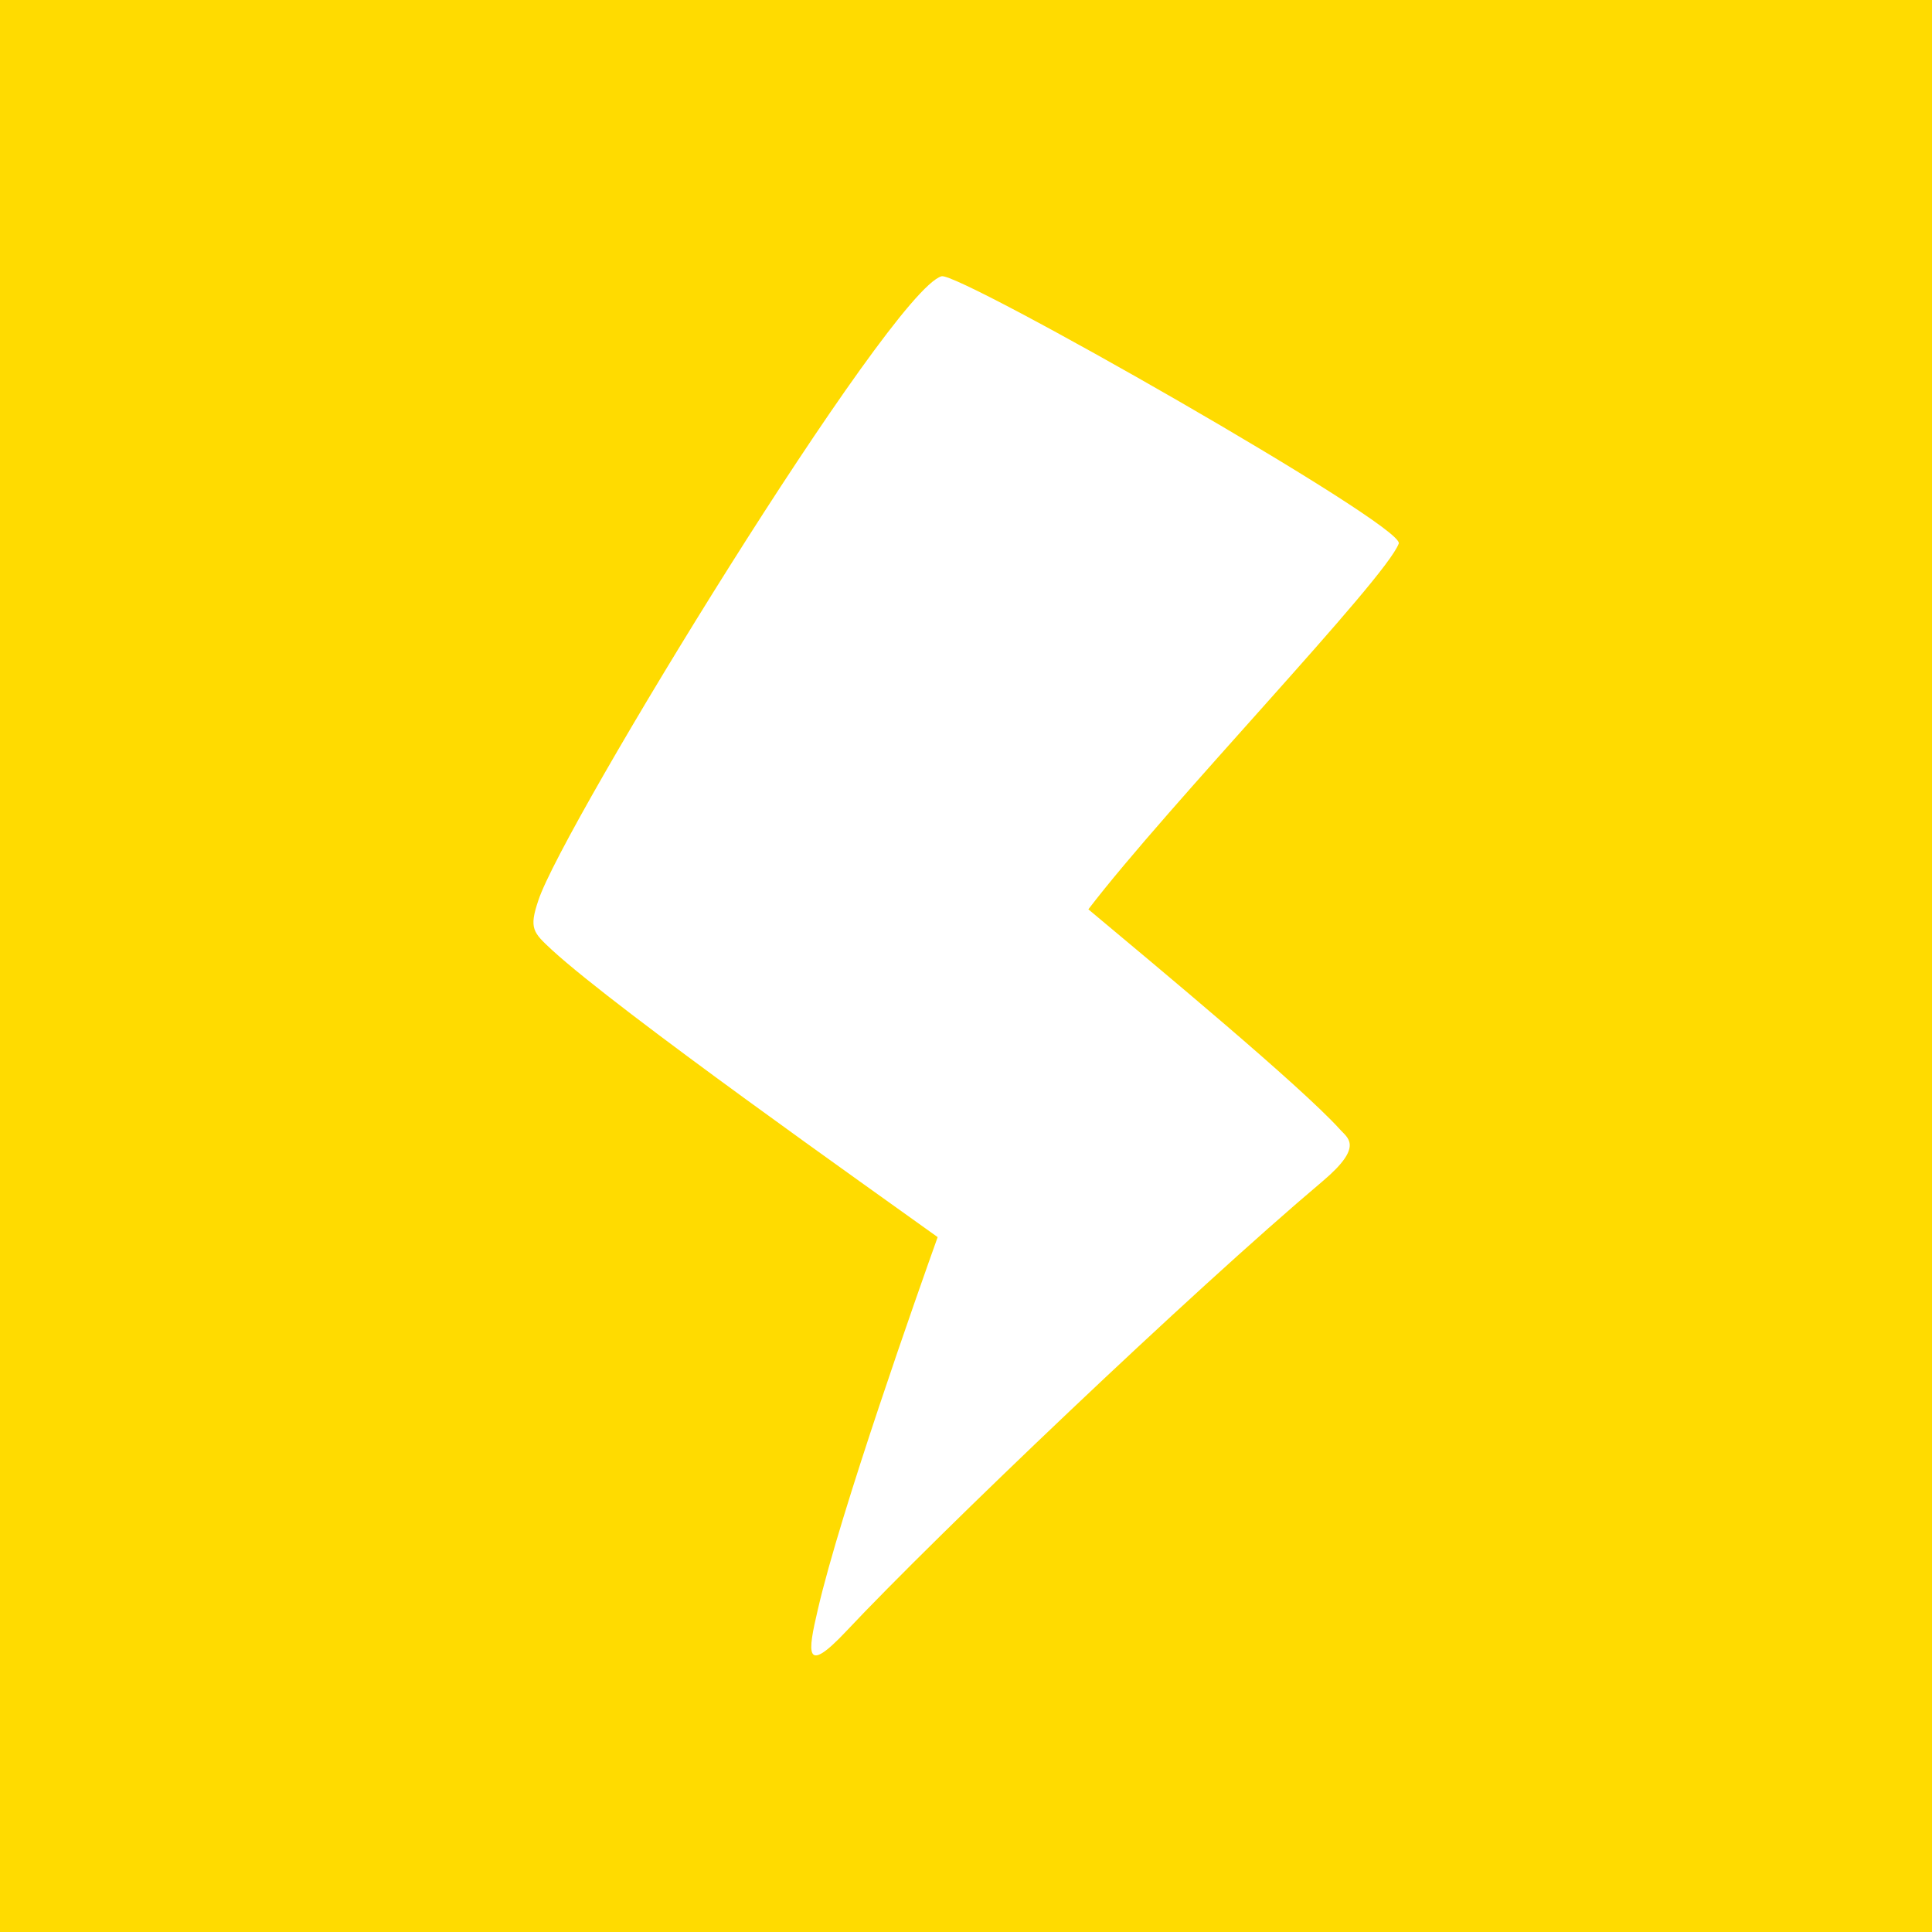
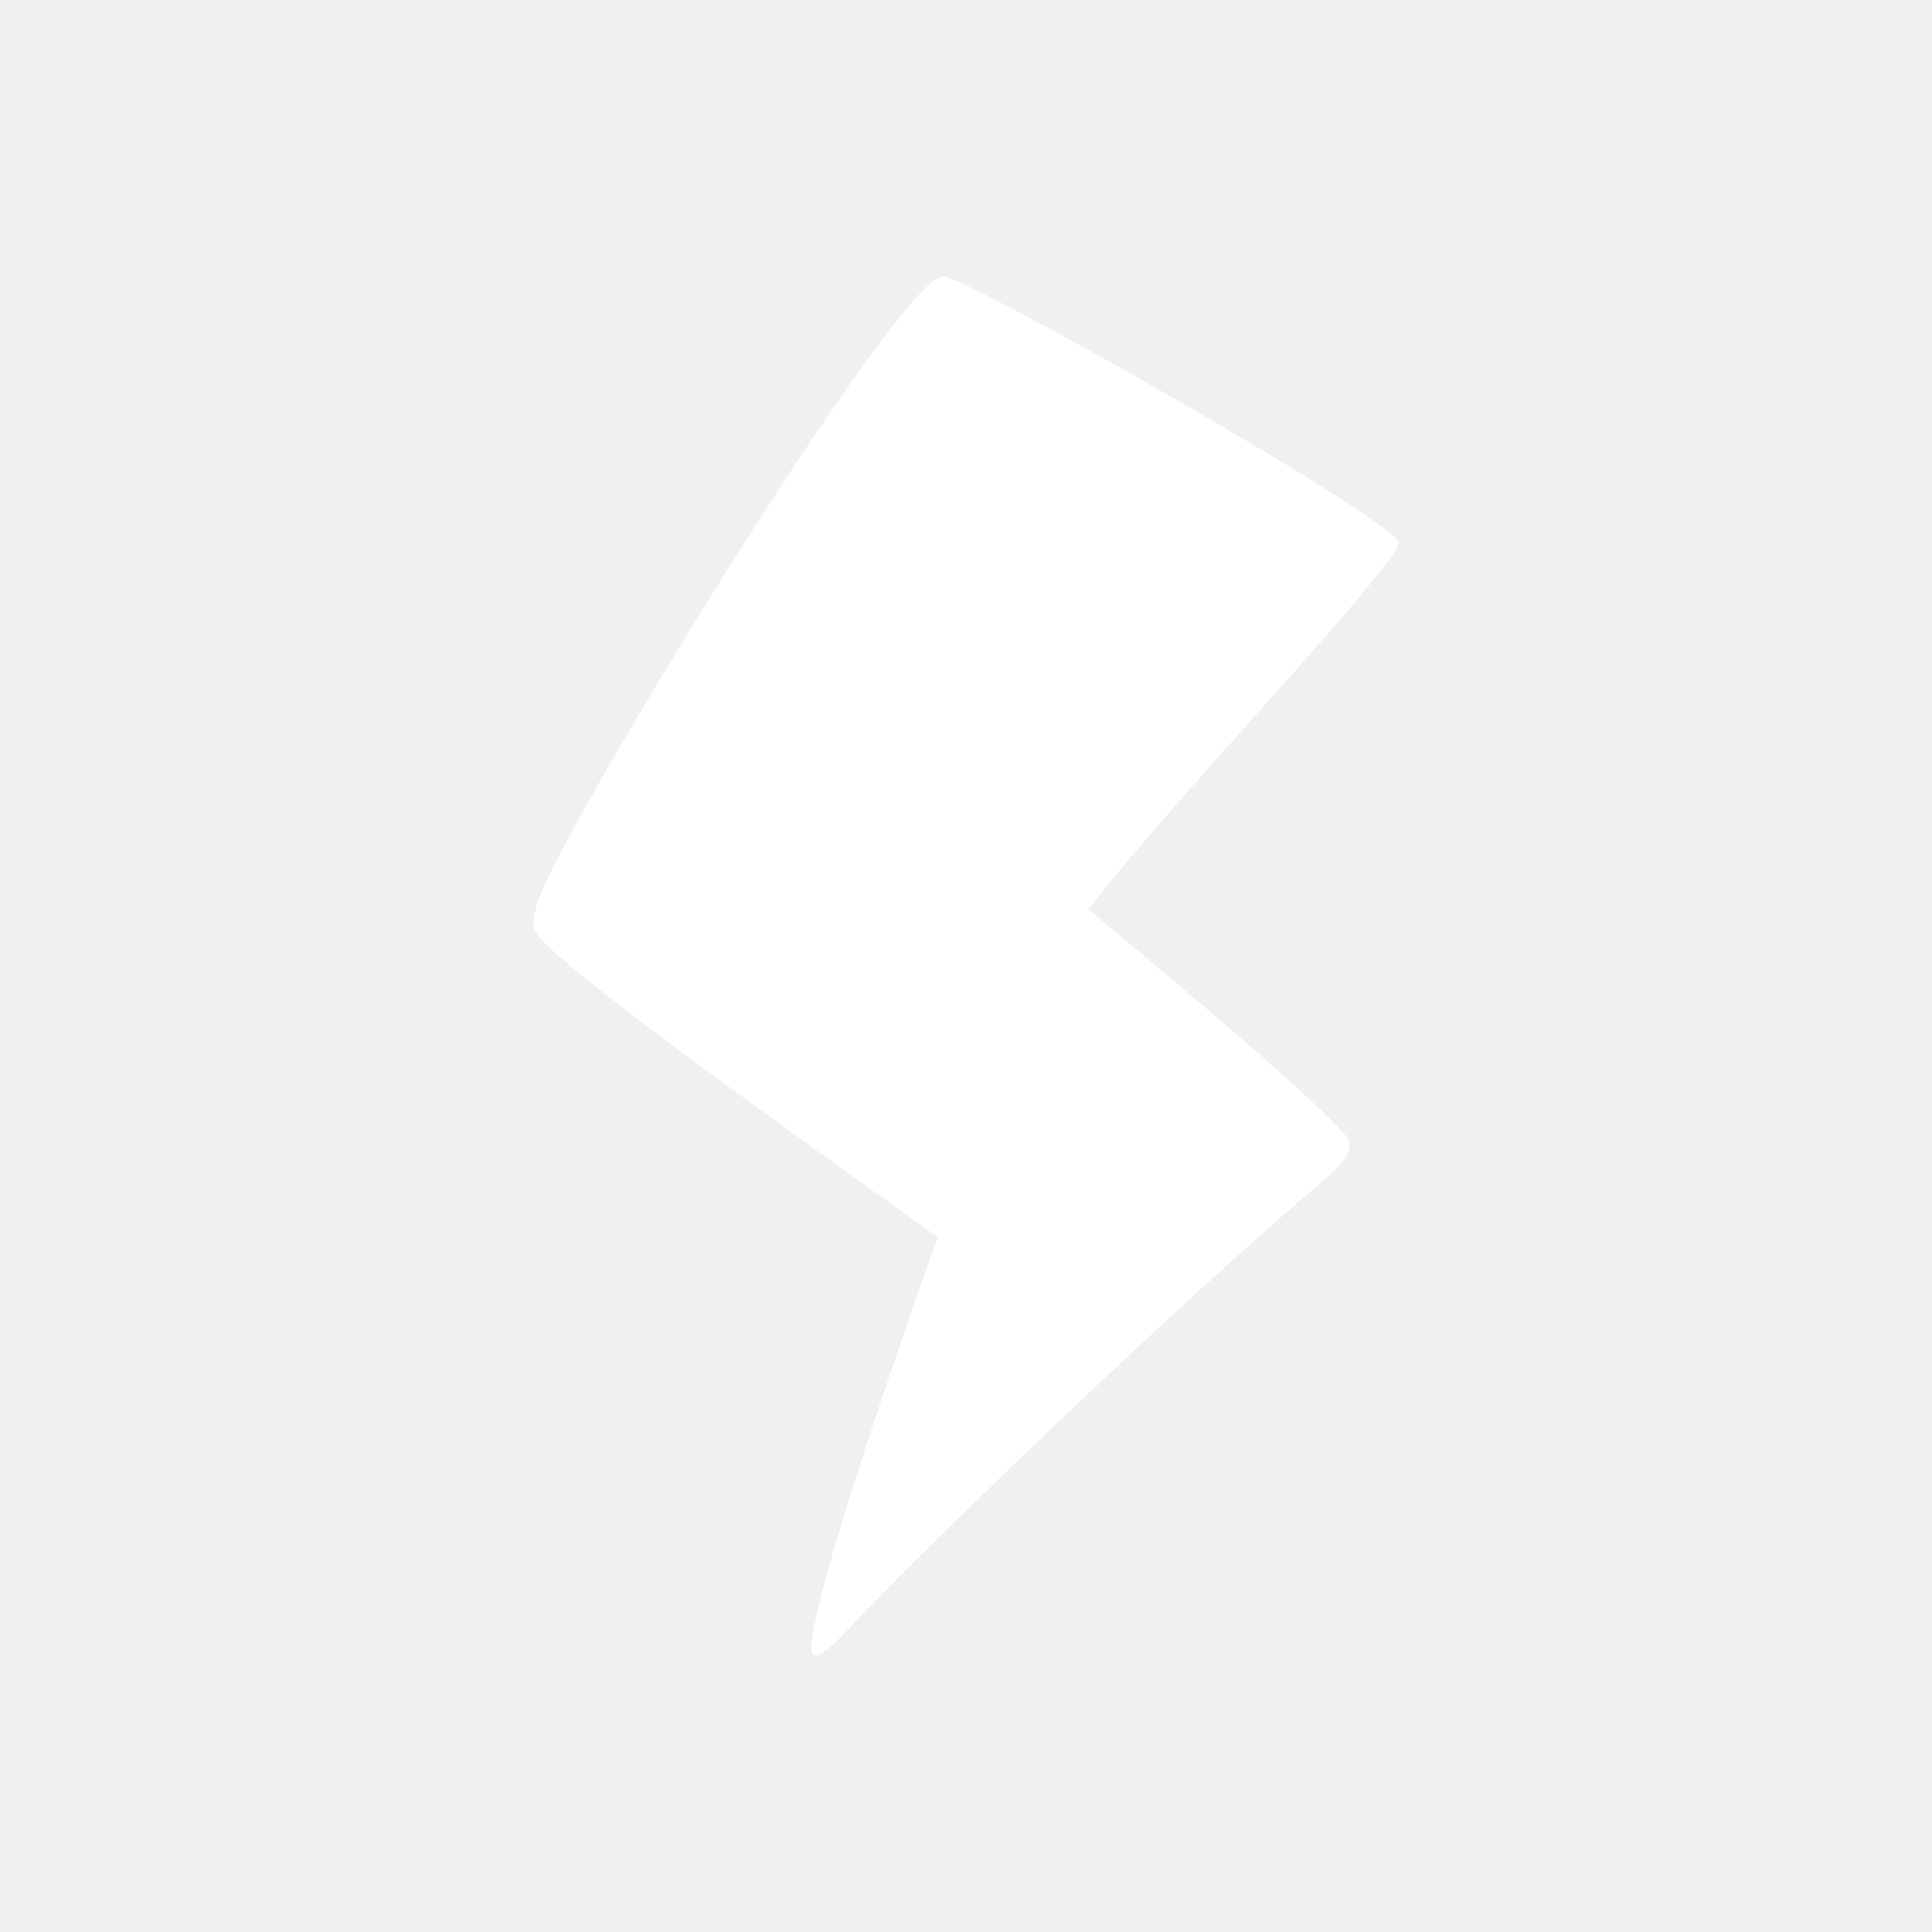
<svg xmlns="http://www.w3.org/2000/svg" viewBox="0 0 30 30">
-   <path fill="#ffdb00" d="M0 0h30v30H0z" />
  <path fill="#fff" d="M14.62 4.29c-.8.23-5.89 8.55-6.26 9.69-.15.44-.08.5.21.77 1.06.97 4.99 3.74 5.99 4.46-.29.81-1.51 4.26-1.86 5.78-.16.68-.21 1.03.44.34 1.41-1.5 5.35-5.26 7.4-6.99.65-.55.38-.67.26-.81-.62-.68-2.8-2.49-3.9-3.41 1.23-1.61 4.61-5.12 4.82-5.68.1-.28-6.84-4.23-7.1-4.15" />
</svg>
